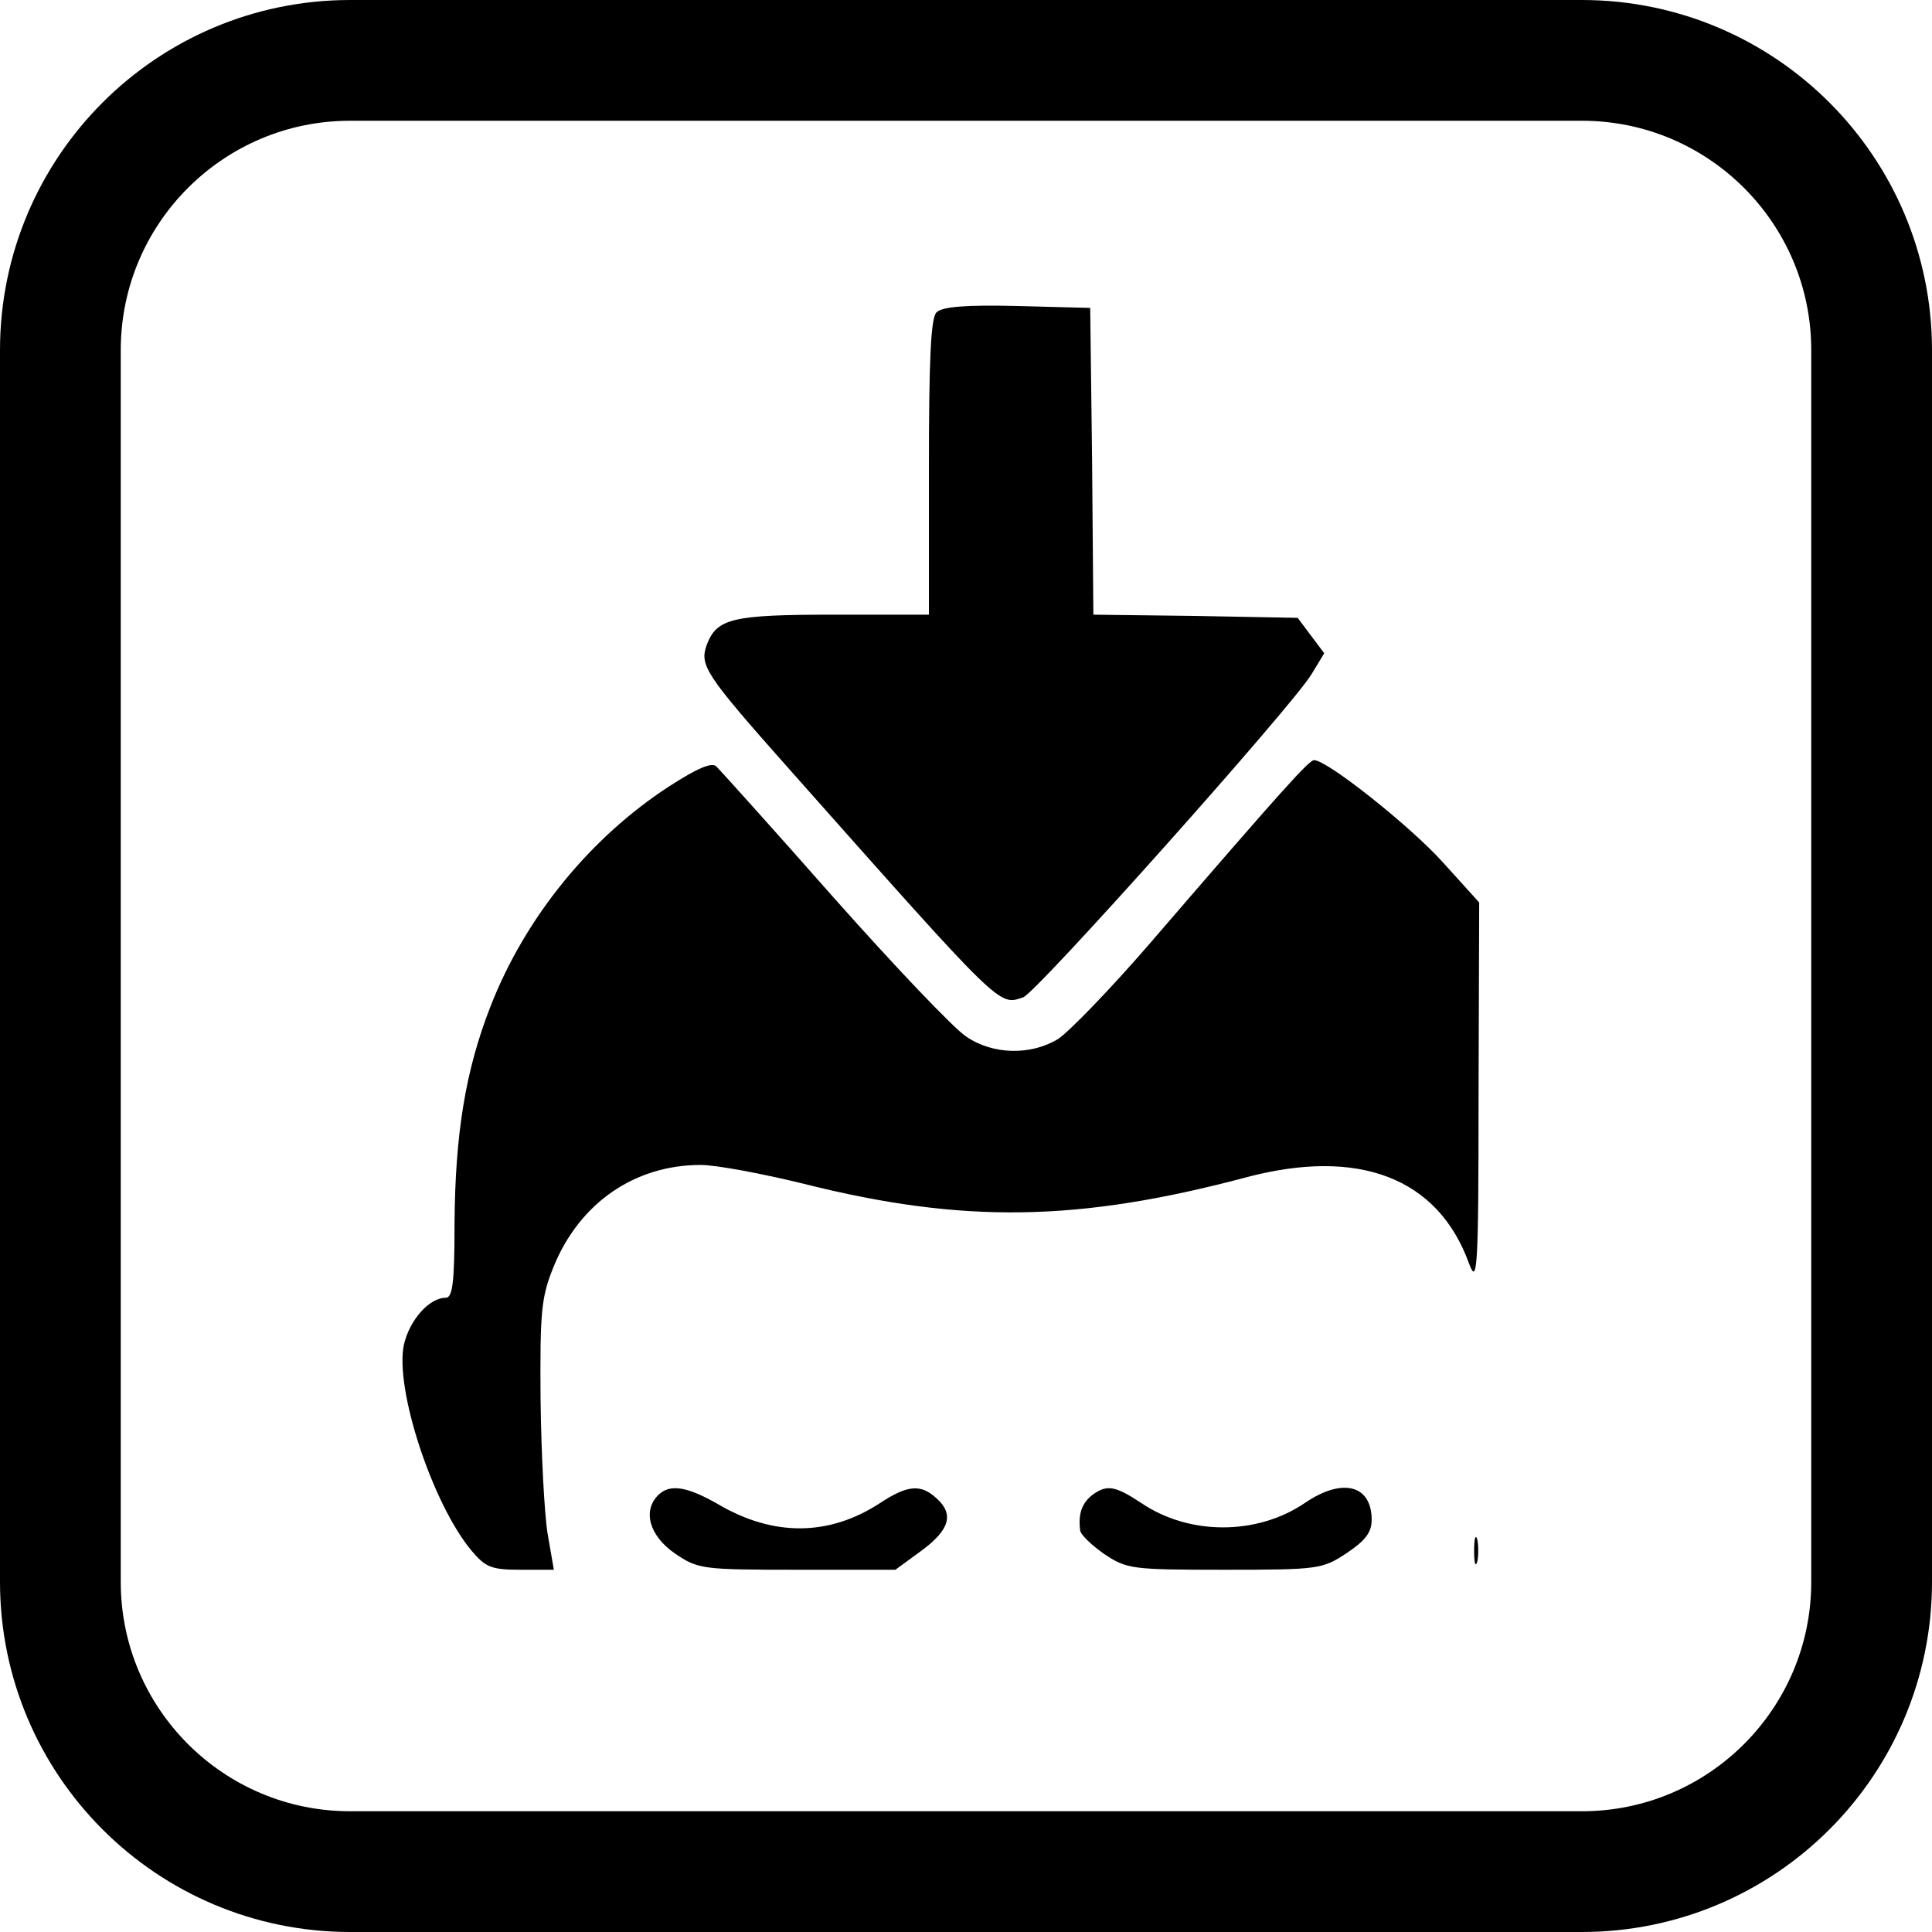
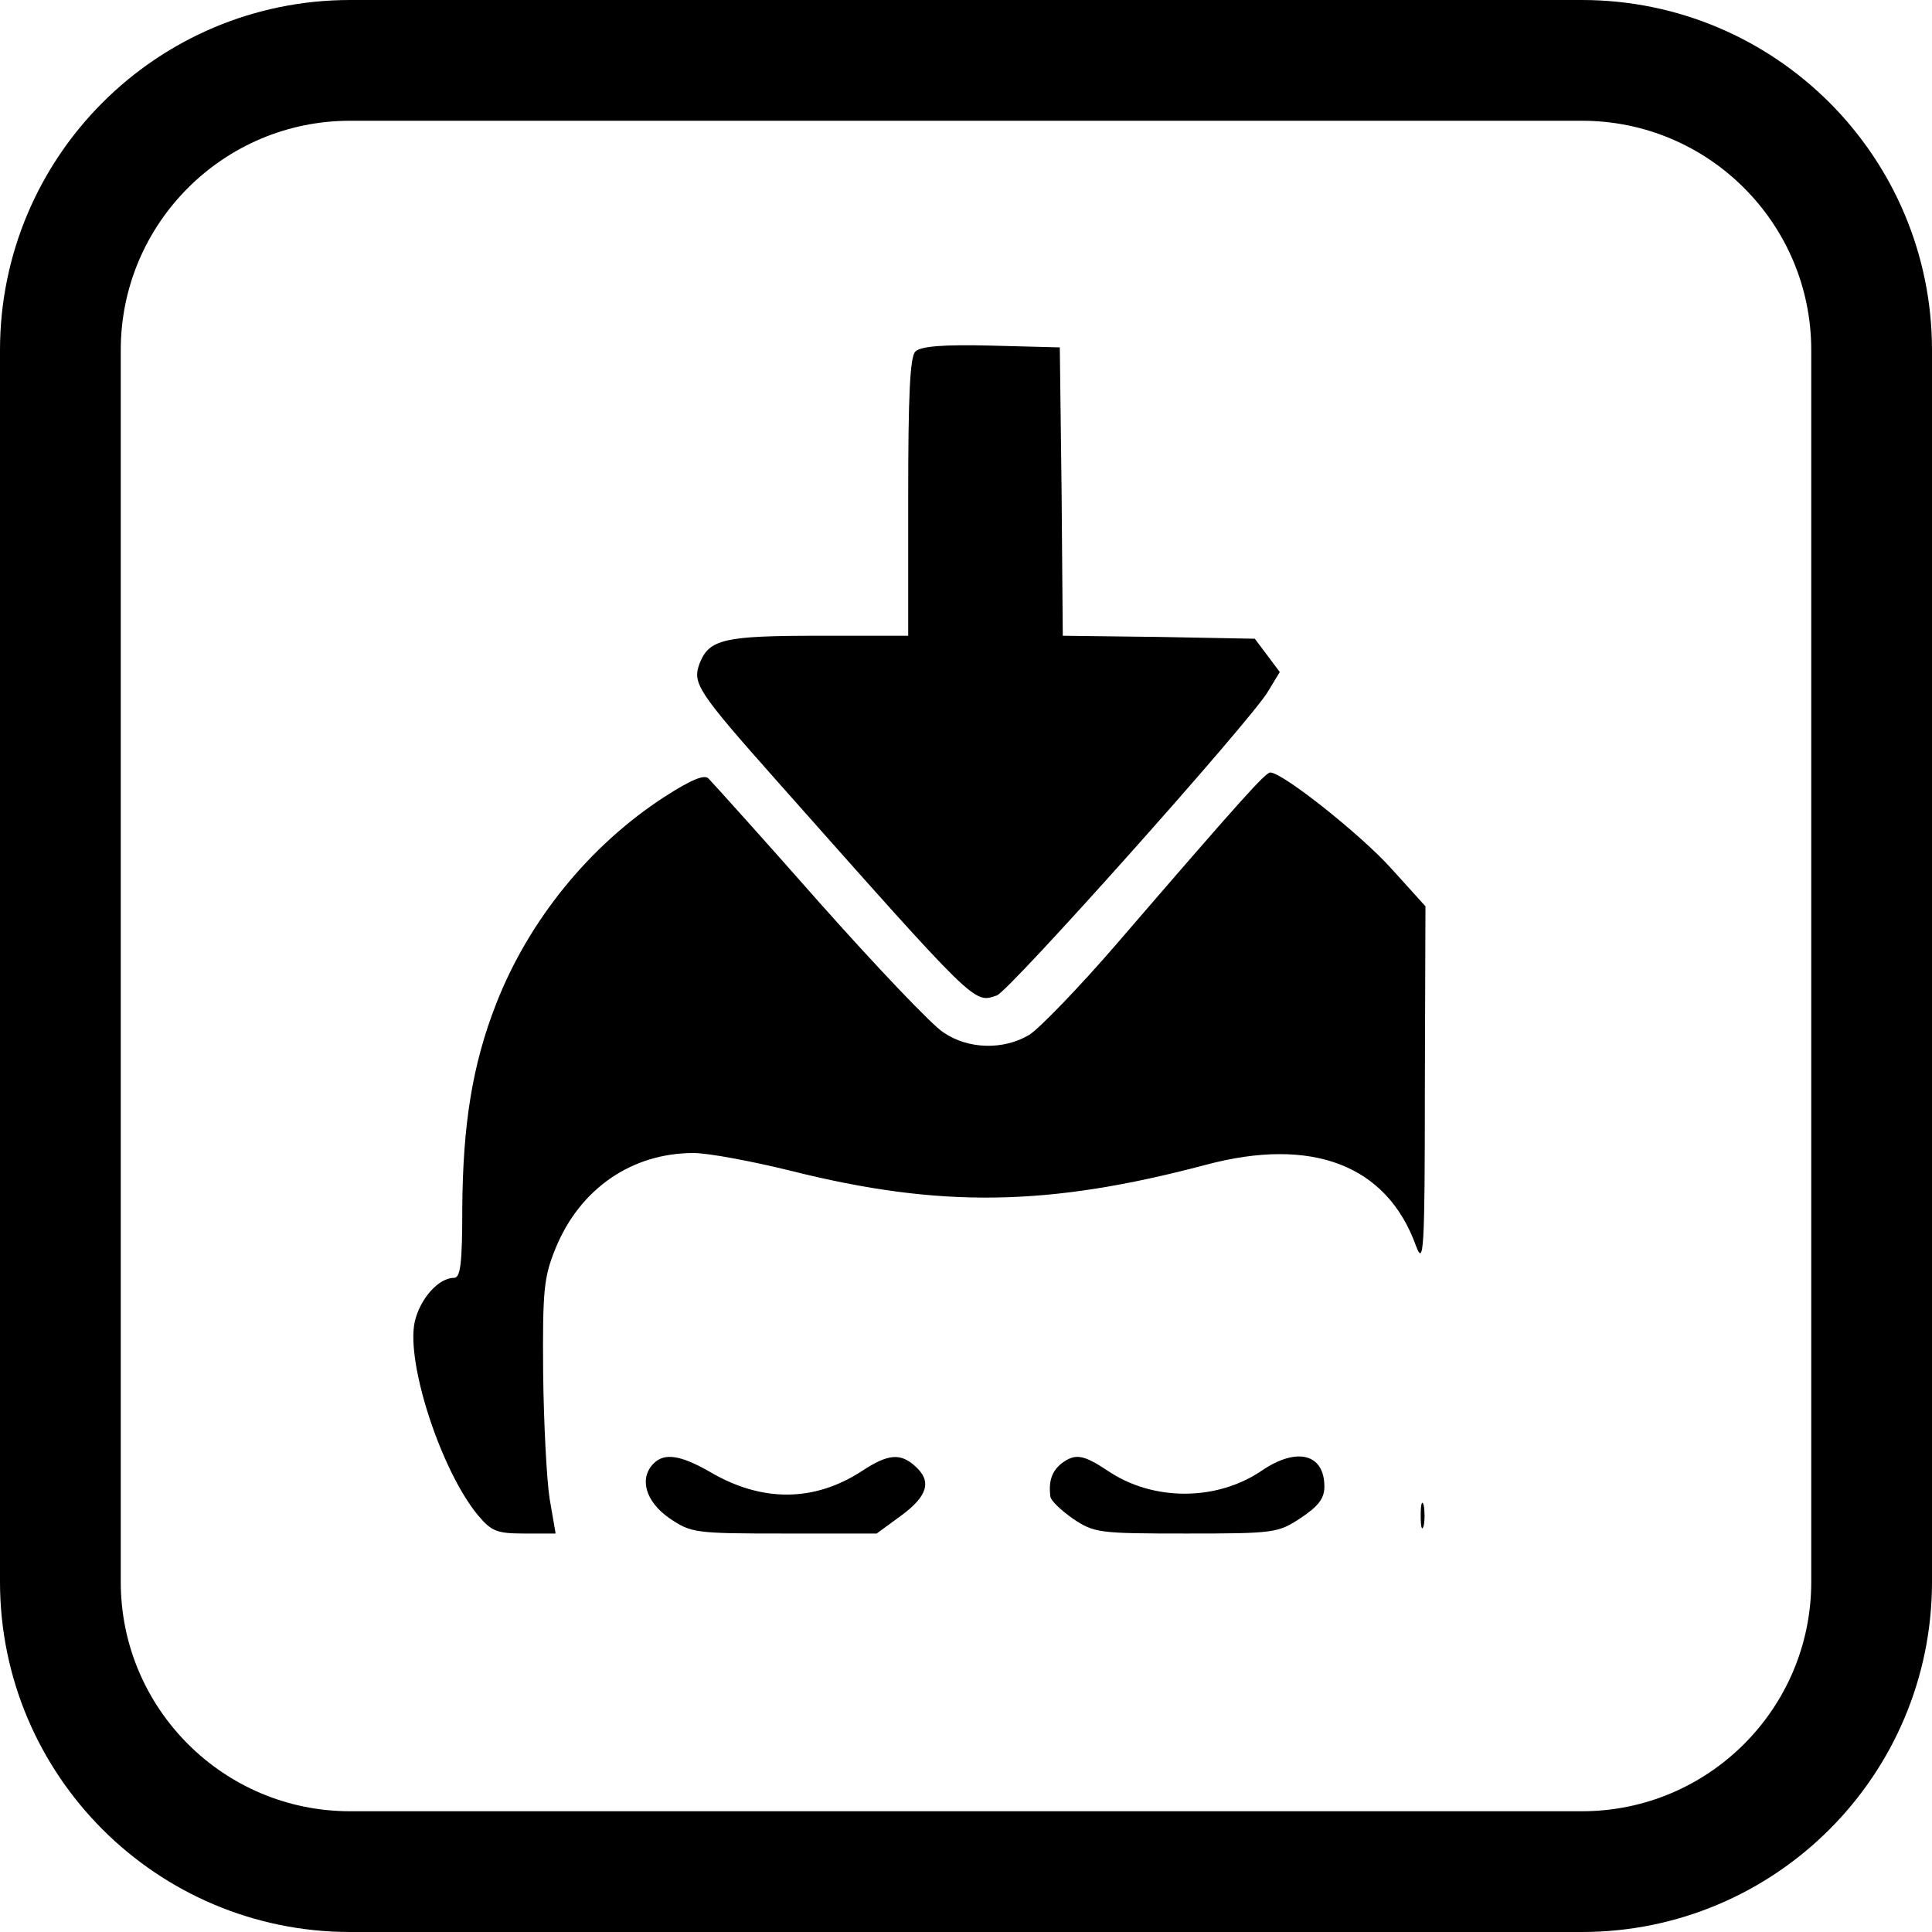
<svg xmlns="http://www.w3.org/2000/svg" viewBox="0 0 32 32">
  <defs>
    <clipPath id="icon-clip">
      <rect x="2" y="2" width="28" height="28" rx="3.8" ry="3.8" />
    </clipPath>
  </defs>
  <g id="frame">
    <rect x="1" y="1" width="30" height="30" rx="4.8" ry="4.8" stroke="currentColor" stroke-width="2" fill="none" />
  </g>
  <g id="icon" clip-path="url(#icon-clip)">
-     <g id="fit_action_learn" transform="translate(-2.5 -1) scale(1)">
-       <g id="shape_action_learn" transform="translate(5 5) scale(0.104762)">
-         <g transform="translate(0,210) scale(0.1,-0.1)" fill="currentColor" stroke="none">
-           <path d="M1242 1988 c-9 -9 -12 -74 -12 -245 l0 -233 -151 0 c-160 0 -184 -6 -200 -47 -12 -33 -4 -46 130 -197 339 -382 331 -374 370 -361 20 6 427 462 456 511 l20 33 -21 28 -21 28 -161 3 -162 2 -2 243 -3 242 -115 3 c-81 2 -119 -1 -128 -10z" />
-           <path d="M820 1239 c-125 -81 -228 -207 -283 -348 -40 -102 -56 -203 -57 -343 0 -94 -3 -118 -14 -118 -26 0 -57 -35 -66 -74 -15 -69 45 -252 107 -326 22 -26 31 -30 77 -30 l53 0 -10 58 c-5 31 -10 127 -11 212 -1 139 1 161 21 210 41 100 128 160 232 160 25 0 99 -14 164 -30 251 -63 433 -60 697 10 179 48 305 0 354 -136 13 -35 15 -11 15 266 l1 305 -57 63 c-50 56 -183 162 -204 162 -8 0 -47 -43 -259 -289 -63 -73 -129 -141 -146 -152 -43 -26 -103 -25 -145 4 -19 12 -113 111 -209 219 -96 109 -180 202 -186 208 -7 7 -29 -2 -74 -31z" />
-           <path d="M802 118 c-25 -25 -14 -64 26 -92 37 -25 42 -26 194 -26 l155 0 41 30 c45 33 52 58 24 83 -25 23 -46 21 -90 -8 -80 -52 -168 -53 -256 -1 -49 28 -76 32 -94 14z" />
-           <path d="M1488 118 c-16 -13 -22 -29 -19 -55 0 -7 18 -24 38 -38 36 -24 43 -25 191 -25 148 0 154 1 192 26 30 20 40 33 40 53 0 55 -46 67 -105 27 -76 -52 -184 -52 -260 0 -41 27 -54 29 -77 12z" />
-           <path d="M2092 30 c0 -19 2 -27 5 -17 2 9 2 25 0 35 -3 9 -5 1 -5 -18z" />
-         </g>
-       </g>
+     <g id="canonical_action_learn" transform="matrix(0.009847628 0 0 -0.009847628 2.93 25.40002)" fill="currentColor" stroke="none">
+       <path d="M1242 1988 c-9 -9 -12 -74 -12 -245 l0 -233 -151 0 c-160 0 -184 -6 -200 -47 -12 -33 -4 -46 130 -197 339 -382 331 -374 370 -361 20 6 427 462 456 511 l20 33 -21 28 -21 28 -161 3 -162 2 -2 243 -3 242 -115 3 c-81 2 -119 -1 -128 -10z" />
+       <path d="M820 1239 c-125 -81 -228 -207 -283 -348 -40 -102 -56 -203 -57 -343 0 -94 -3 -118 -14 -118 -26 0 -57 -35 -66 -74 -15 -69 45 -252 107 -326 22 -26 31 -30 77 -30 l53 0 -10 58 c-5 31 -10 127 -11 212 -1 139 1 161 21 210 41 100 128 160 232 160 25 0 99 -14 164 -30 251 -63 433 -60 697 10 179 48 305 0 354 -136 13 -35 15 -11 15 266 l1 305 -57 63 c-50 56 -183 162 -204 162 -8 0 -47 -43 -259 -289 -63 -73 -129 -141 -146 -152 -43 -26 -103 -25 -145 4 -19 12 -113 111 -209 219 -96 109 -180 202 -186 208 -7 7 -29 -2 -74 -31z" />
+       <path d="M802 118 c-25 -25 -14 -64 26 -92 37 -25 42 -26 194 -26 l155 0 41 30 c45 33 52 58 24 83 -25 23 -46 21 -90 -8 -80 -52 -168 -53 -256 -1 -49 28 -76 32 -94 14z" />
+       <path d="M1488 118 c-16 -13 -22 -29 -19 -55 0 -7 18 -24 38 -38 36 -24 43 -25 191 -25 148 0 154 1 192 26 30 20 40 33 40 53 0 55 -46 67 -105 27 -76 -52 -184 -52 -260 0 -41 27 -54 29 -77 12z" />
+       <path d="M2092 30 c0 -19 2 -27 5 -17 2 9 2 25 0 35 -3 9 -5 1 -5 -18z" />
    </g>
  </g>
</svg>
